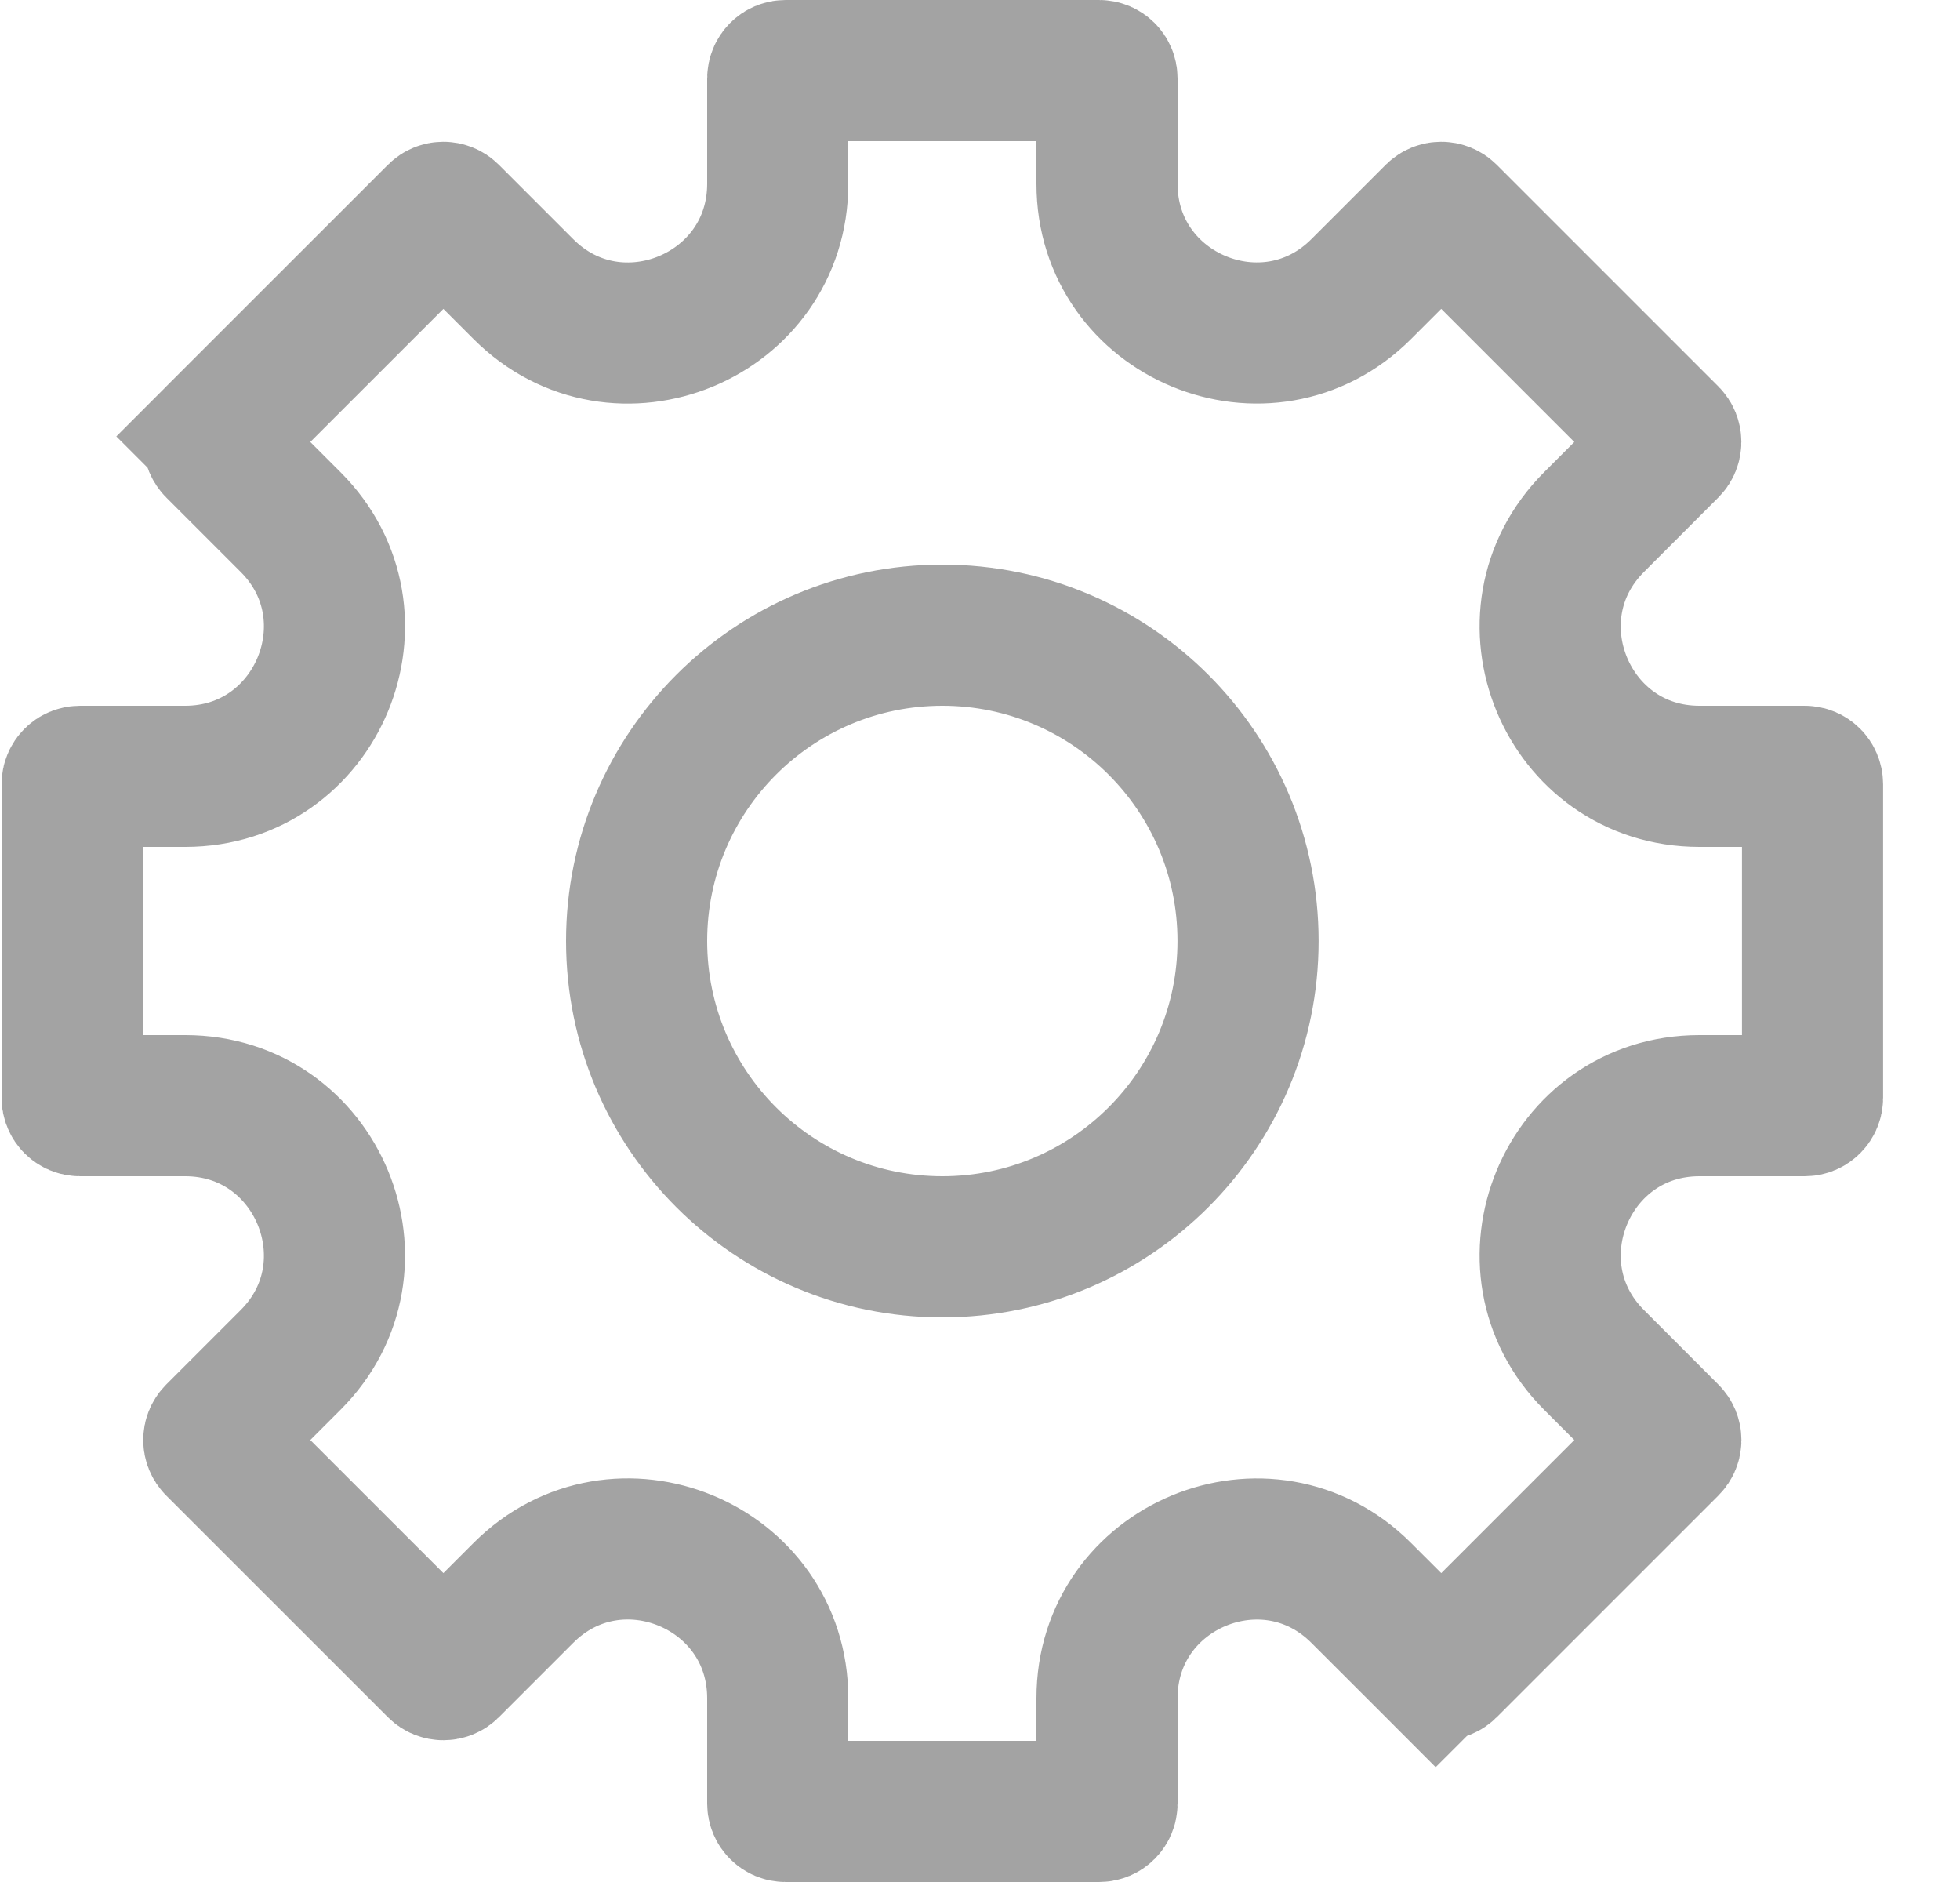
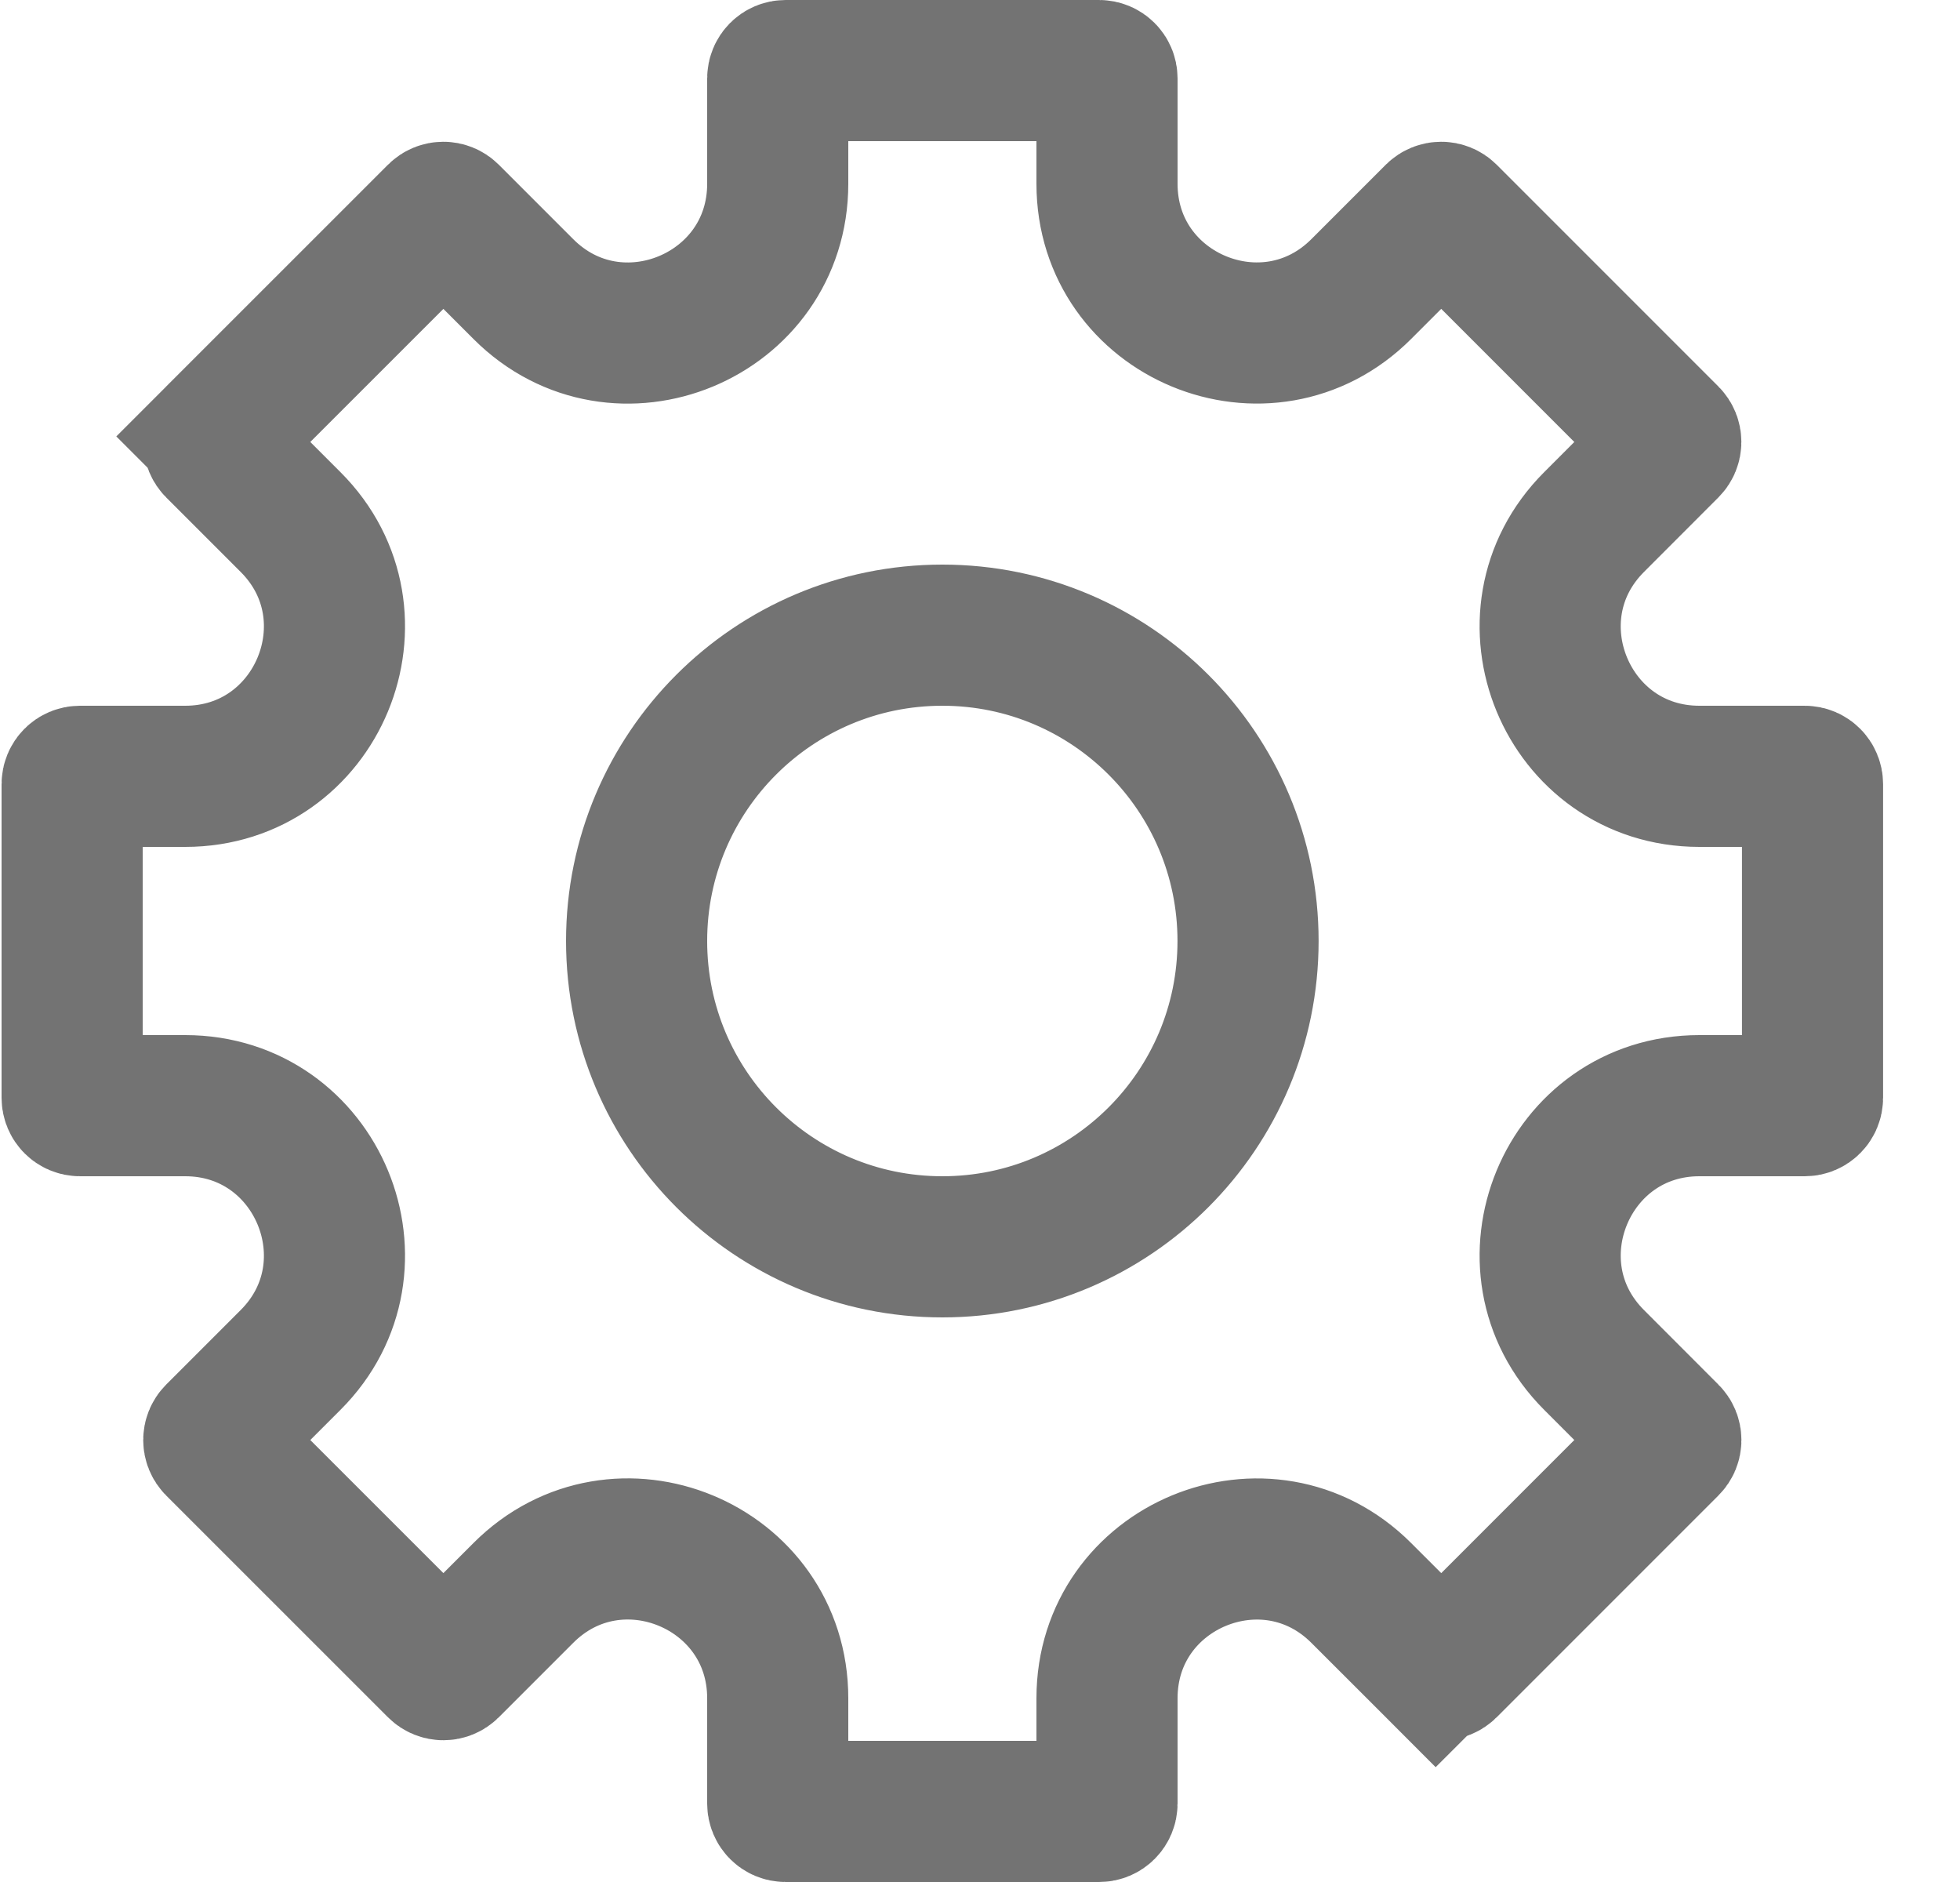
<svg xmlns="http://www.w3.org/2000/svg" width="25" height="24" viewBox="0 0 25 24" fill="none">
-   <path d="M2.756 5.565L2.12 4.929L2.756 5.565L5.585 2.737C5.624 2.698 5.687 2.698 5.726 2.737L6.676 3.687C7.873 4.884 9.92 4.036 9.92 2.343L9.92 1C9.92 0.945 9.964 0.9 10.02 0.9L14.02 0.9C14.075 0.9 14.12 0.945 14.12 1L14.12 2.343C14.12 4.036 16.166 4.883 17.363 3.686L18.312 2.737C18.352 2.698 18.415 2.698 18.454 2.737L21.282 5.565C21.321 5.604 21.321 5.668 21.282 5.707L20.333 6.657C19.136 7.853 19.983 9.9 21.676 9.9L23.02 9.9C23.075 9.9 23.119 9.945 23.119 10L23.119 14C23.119 14.055 23.075 14.1 23.02 14.1L21.676 14.1C19.983 14.1 19.136 16.147 20.333 17.343L21.282 18.293C21.322 18.332 21.322 18.396 21.282 18.435L18.454 21.263C18.415 21.302 18.352 21.302 18.313 21.263L17.676 21.899L18.313 21.263L17.363 20.314C16.166 19.117 14.12 19.964 14.12 21.657L14.12 23C14.12 23.055 14.075 23.1 14.02 23.1L10.02 23.1C9.964 23.1 9.92 23.055 9.92 23L9.92 21.657C9.92 19.964 7.873 19.116 6.676 20.313L5.726 21.263C5.687 21.302 5.624 21.302 5.585 21.263L2.756 18.435C2.717 18.396 2.717 18.332 2.756 18.293L3.706 17.343C4.903 16.147 4.055 14.1 2.362 14.1L1.02 14.1C0.964 14.1 0.92 14.055 0.92 14L0.92 10C0.92 9.945 0.964 9.9 1.02 9.9L2.362 9.9C4.055 9.9 4.903 7.853 3.706 6.657L2.756 5.707C2.717 5.668 2.717 5.604 2.756 5.565ZM8.12 12C8.12 14.154 9.866 15.9 12.02 15.9C14.173 15.9 15.919 14.154 15.919 12C15.919 9.846 14.173 8.1 12.02 8.1C9.866 8.1 8.12 9.846 8.12 12Z" stroke="#a3a3a3" stroke-width="1.8" />
+   <path d="M2.756 5.565L2.12 4.929L2.756 5.565L5.585 2.737C5.624 2.698 5.687 2.698 5.726 2.737L6.676 3.687C7.873 4.884 9.92 4.036 9.92 2.343L9.92 1C9.92 0.945 9.964 0.9 10.02 0.9L14.02 0.9C14.075 0.9 14.12 0.945 14.12 1L14.12 2.343C14.12 4.036 16.166 4.883 17.363 3.686L18.312 2.737C18.352 2.698 18.415 2.698 18.454 2.737L21.282 5.565C21.321 5.604 21.321 5.668 21.282 5.707L20.333 6.657C19.136 7.853 19.983 9.9 21.676 9.9L23.02 9.9C23.075 9.9 23.119 9.945 23.119 10L23.119 14C23.119 14.055 23.075 14.1 23.02 14.1L21.676 14.1C19.983 14.1 19.136 16.147 20.333 17.343L21.282 18.293C21.322 18.332 21.322 18.396 21.282 18.435L18.454 21.263C18.415 21.302 18.352 21.302 18.313 21.263L17.676 21.899L18.313 21.263L17.363 20.314C16.166 19.117 14.12 19.964 14.12 21.657L14.12 23C14.12 23.055 14.075 23.1 14.02 23.1L10.02 23.1C9.964 23.1 9.92 23.055 9.92 23L9.92 21.657C9.92 19.964 7.873 19.116 6.676 20.313L5.726 21.263C5.687 21.302 5.624 21.302 5.585 21.263L2.756 18.435C2.717 18.396 2.717 18.332 2.756 18.293L3.706 17.343C4.903 16.147 4.055 14.1 2.362 14.1L1.02 14.1C0.964 14.1 0.92 14.055 0.92 14L0.92 10C0.92 9.945 0.964 9.9 1.02 9.9L2.362 9.9C4.055 9.9 4.903 7.853 3.706 6.657L2.756 5.707C2.717 5.668 2.717 5.604 2.756 5.565ZM8.12 12C8.12 14.154 9.866 15.9 12.02 15.9C14.173 15.9 15.919 14.154 15.919 12C15.919 9.846 14.173 8.1 12.02 8.1C9.866 8.1 8.12 9.846 8.12 12Z" stroke="#737373" stroke-width="1.8" />
</svg>
